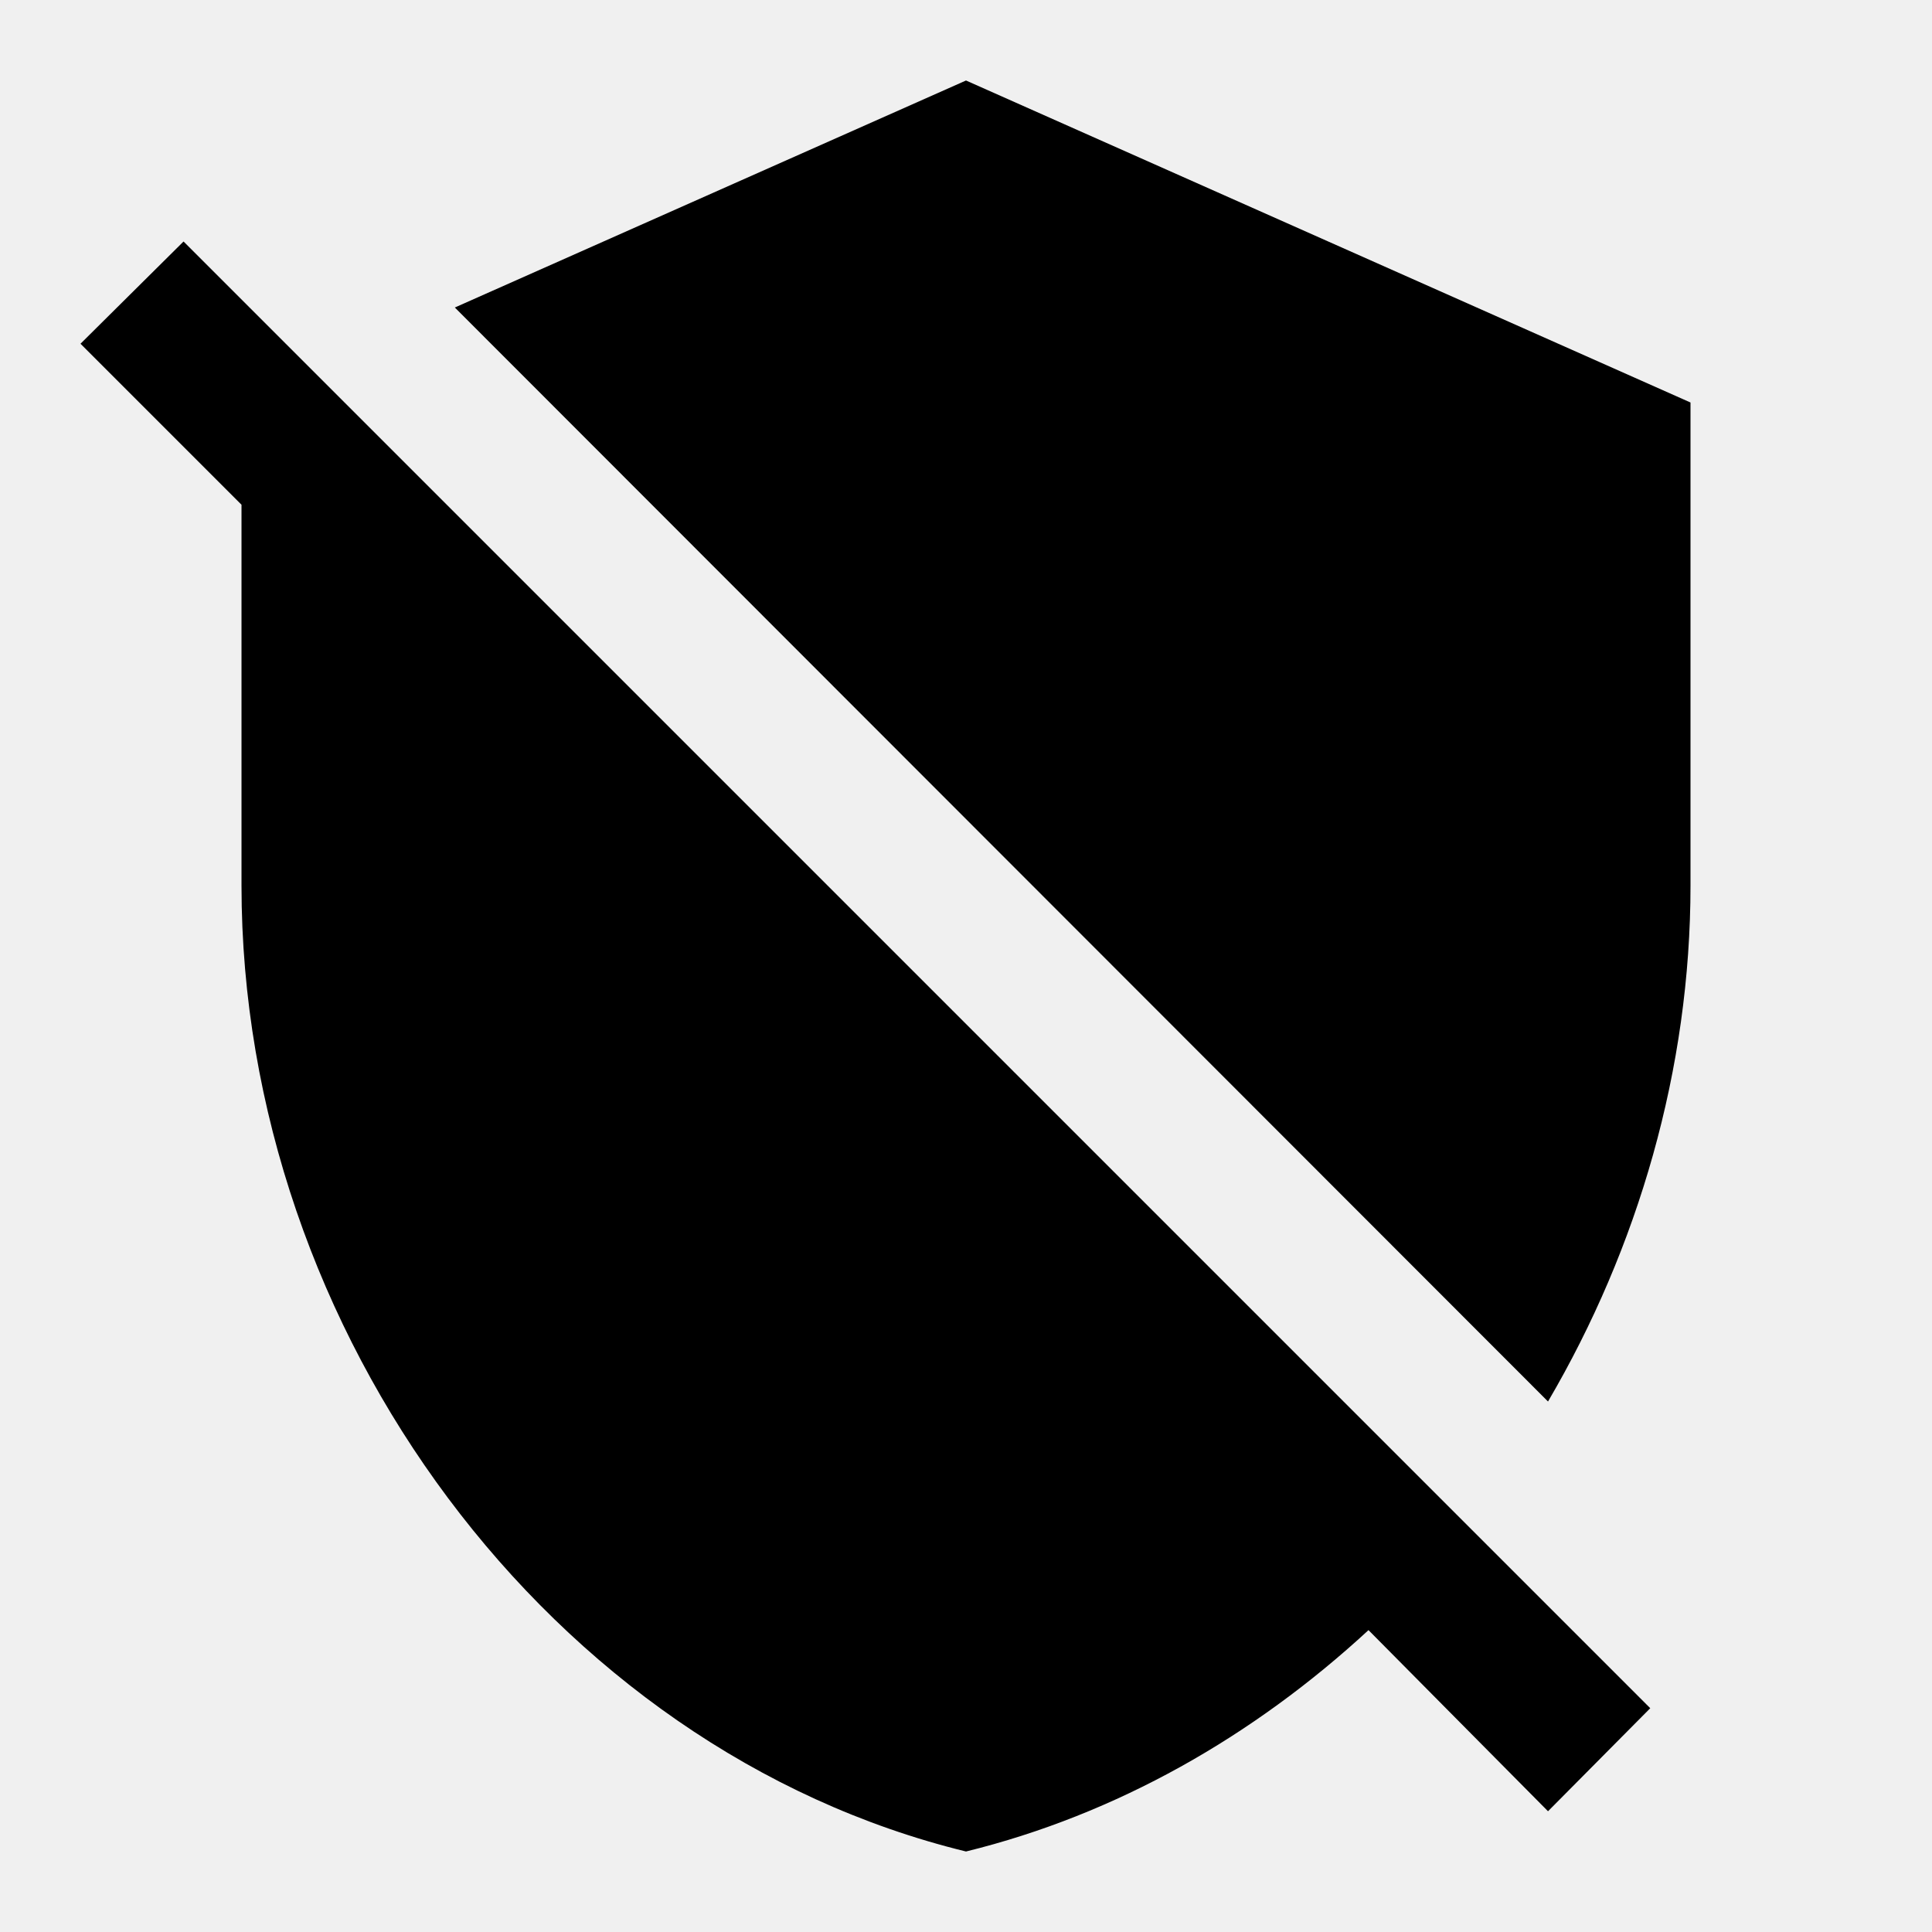
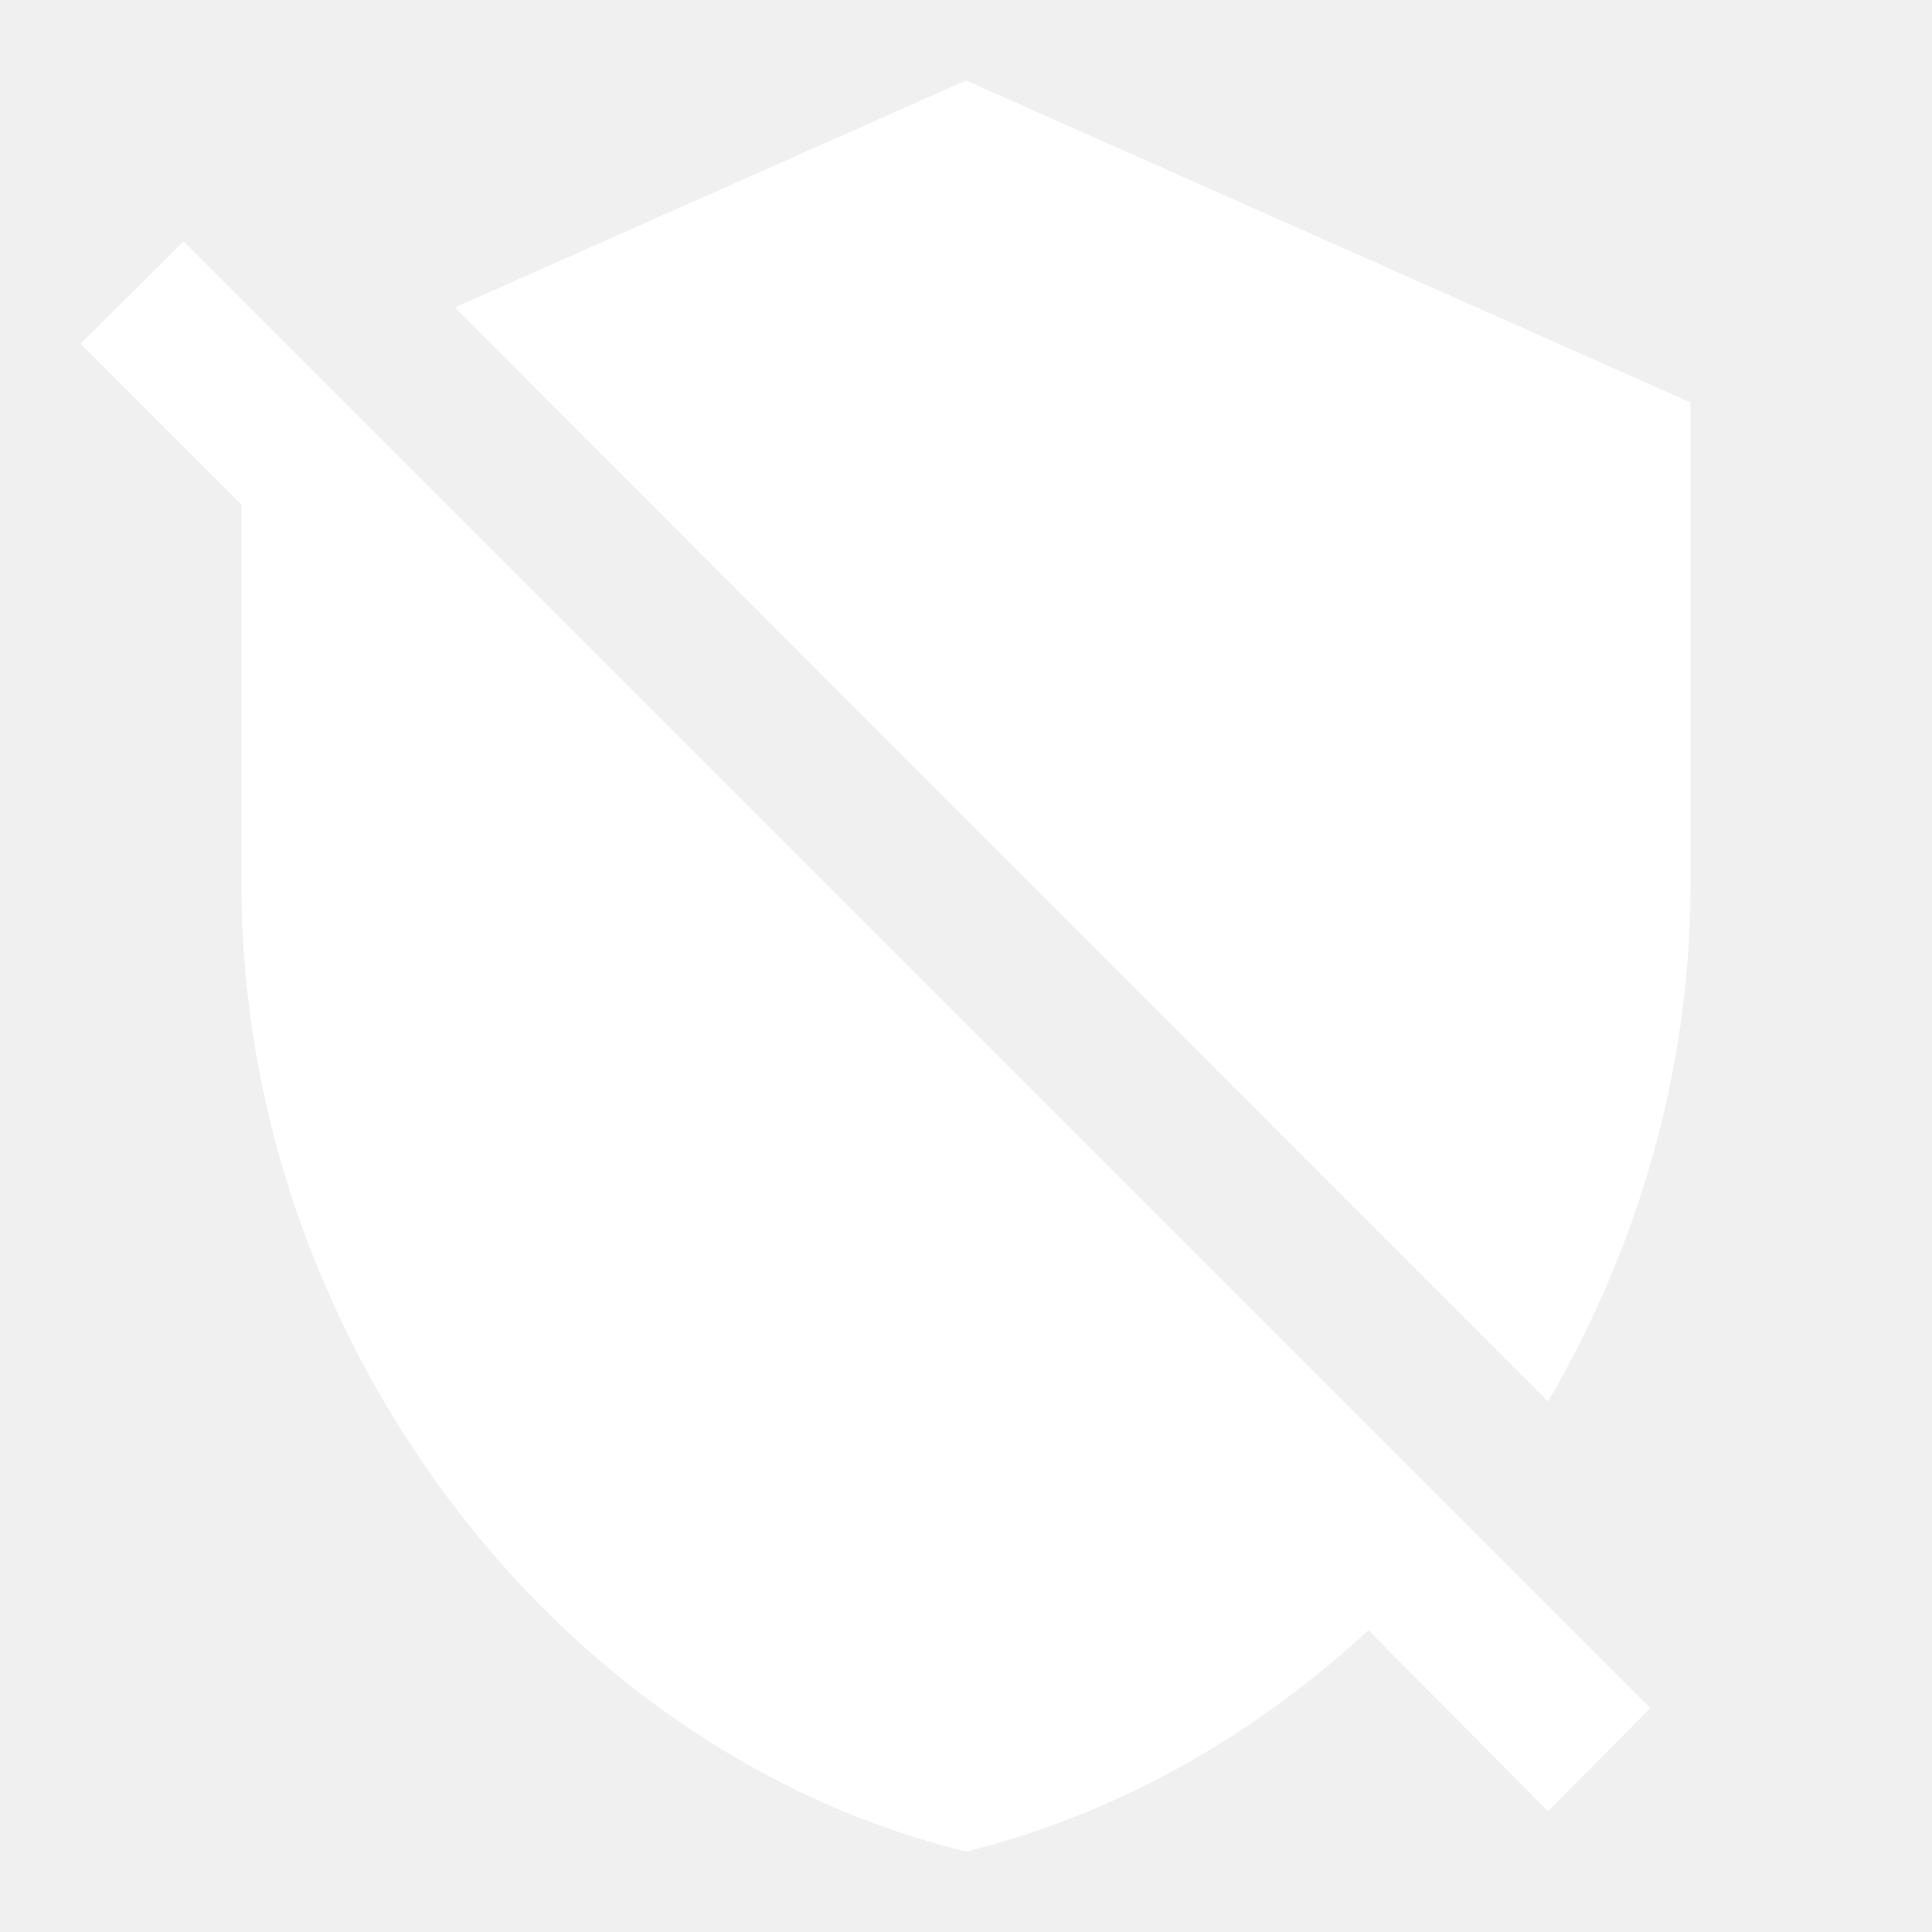
- <svg xmlns="http://www.w3.org/2000/svg" viewBox="0 0 24 24">
+ <svg xmlns="http://www.w3.org/2000/svg" fill="white" viewBox="0 0 24 24">
  <path d="M1,4.27L2.28,3L20.5,21.22L19.23,22.5L17,20.25C15.57,21.57 13.87,22.54 12,23C6.84,21.74 3,16.55 3,11V6.27L1,4.27M12,1L21,5V11C21,13.28 20.35,15.5 19.23,17.41L5.65,3.82L12,1Z" />
</svg>
